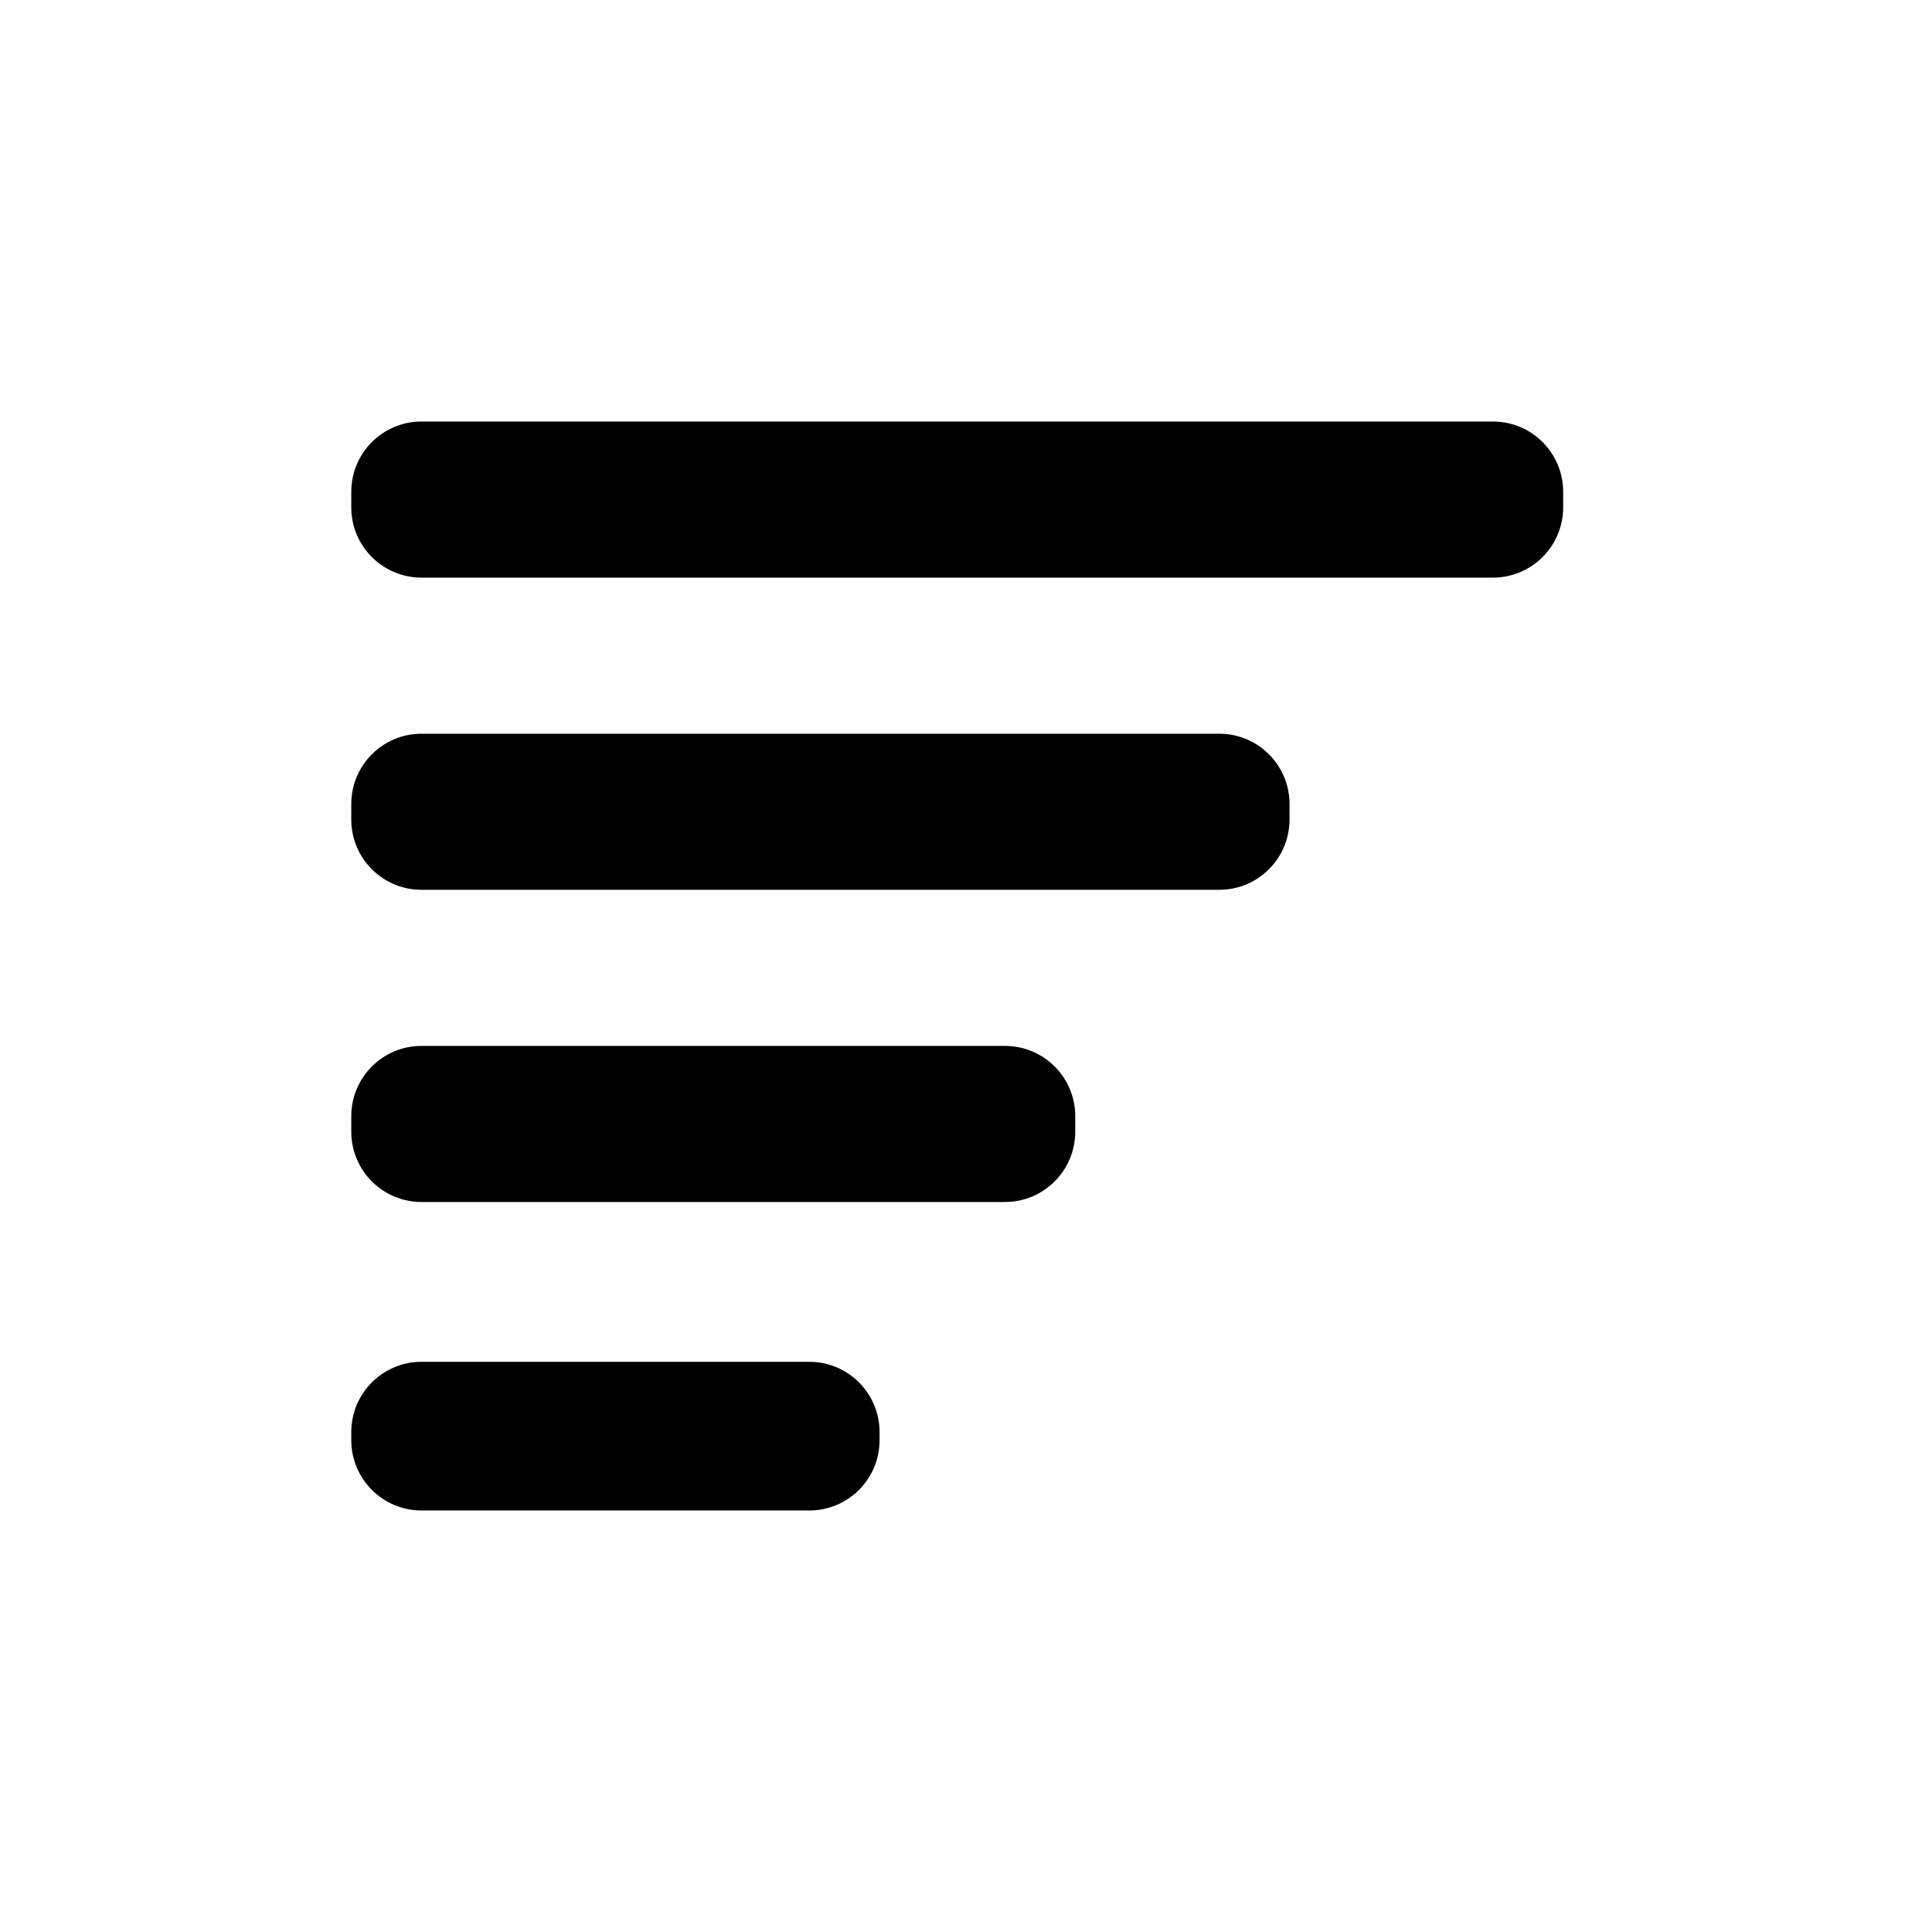
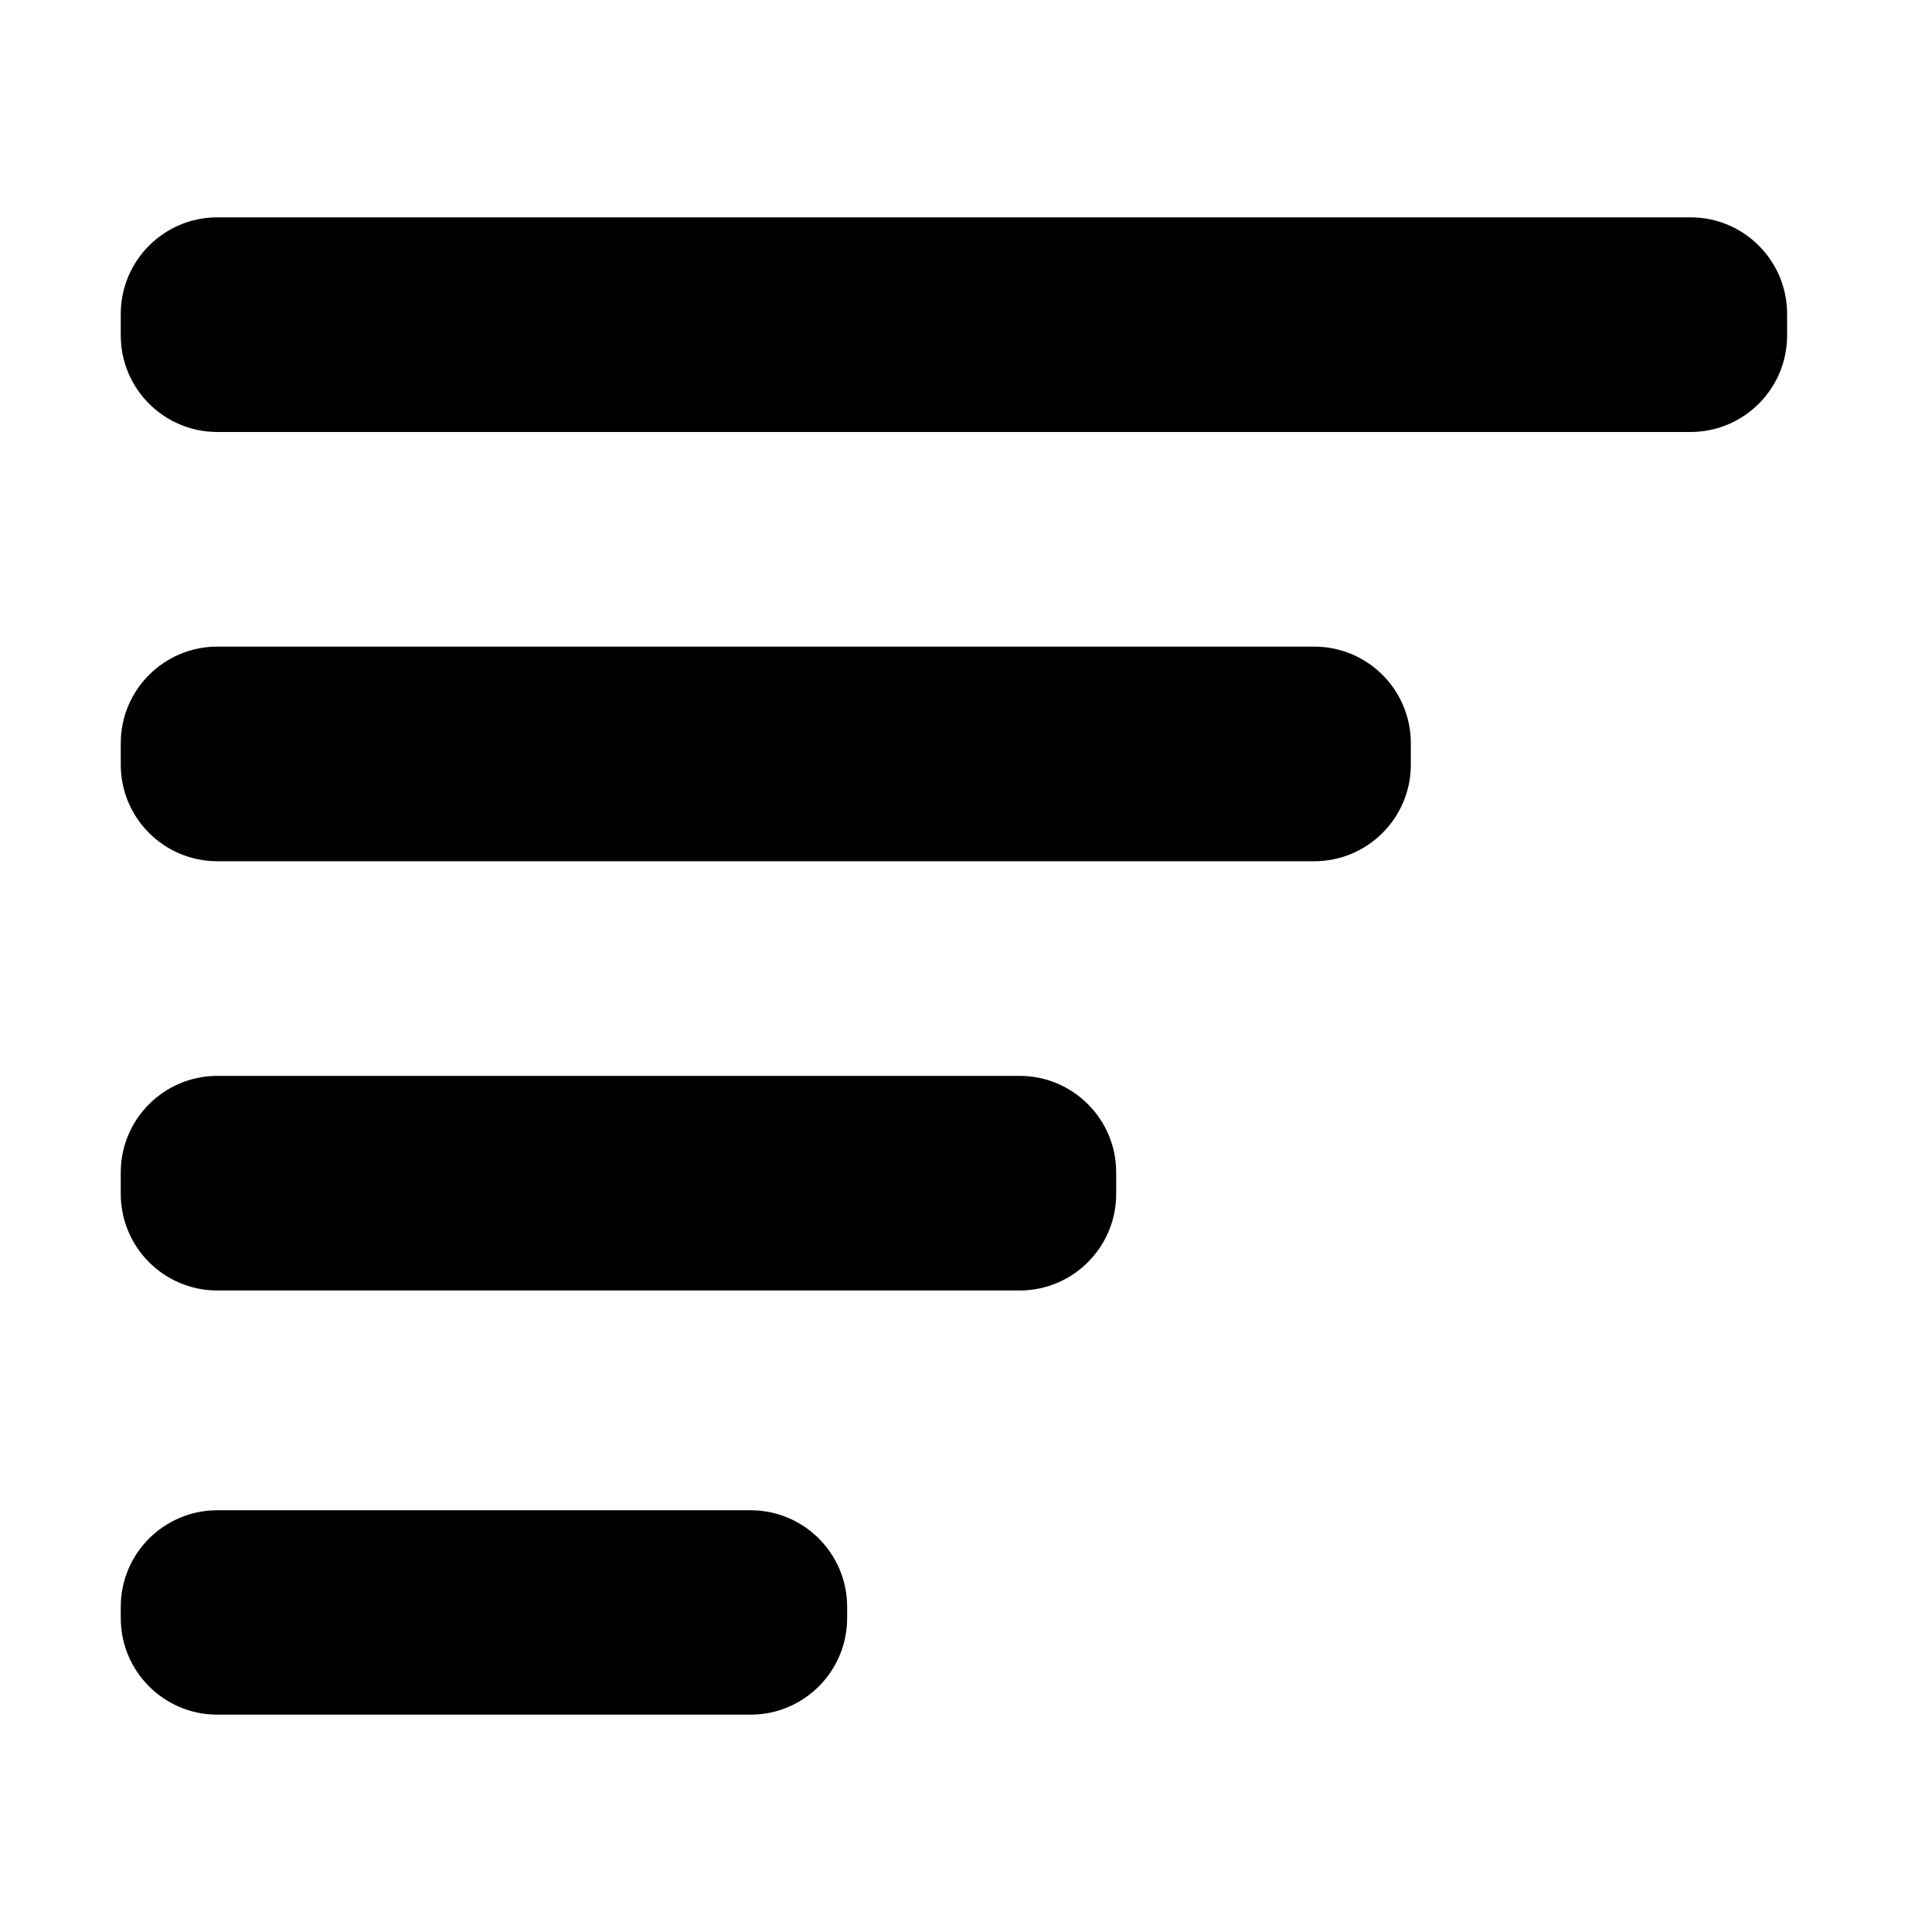
- <svg xmlns="http://www.w3.org/2000/svg" width="110px" height="110px" viewBox="0 0 110 110" version="1.1">
+ <svg xmlns="http://www.w3.org/2000/svg" width="110px" height="110px" viewBox="15 15 80 80" version="1.1">
  <g id="viz_bar_chart" stroke="none" stroke-width="1" fill="none" fill-rule="evenodd">
    <g id="Group-3" transform="translate(20, 24)" fill="currentColor">
      <g id="Group-2" transform="translate(34.5, 31) rotate(-270) translate(-34.5, -31) translate(3.5, -3.5)">
        <path d="M-26.056,30.056 L34.944,30.056 C37.153,30.056 38.944,31.847 38.944,34.056 L38.944,34.944 C38.944,37.153 37.153,38.944 34.944,38.944 L-26.056,38.944 C-28.265,38.944 -30.056,37.153 -30.056,34.944 L-30.056,34.056 C-30.056,31.847 -28.265,30.056 -26.056,30.056 Z" id="Rectangle-Copy-59" transform="translate(4.443686, 34.5) rotate(-90) translate(-4.443686, -34.5) " />
        <path d="M-0.491,37.847 L44.928,37.847 C47.137,37.847 48.928,39.637 48.928,41.847 L48.928,42.734 C48.928,44.943 47.137,46.734 44.928,46.734 L-0.491,46.734 C-2.7,46.734 -4.491,44.943 -4.491,42.734 L-4.491,41.847 C-4.491,39.637 -2.7,37.847 -0.491,37.847 Z" id="Rectangle-Copy-62" transform="translate(22.21843, 42.29032) rotate(-90) translate(-22.21843, -42.29032) " />
        <path d="M23.384,43.947 L56.603,43.947 C58.812,43.947 60.603,45.738 60.603,47.947 L60.603,48.834 C60.603,51.043 58.812,52.834 56.603,52.834 L23.384,52.834 C21.175,52.834 19.384,51.043 19.384,48.834 L19.384,47.947 C19.384,45.738 21.175,43.947 23.384,43.947 Z" id="Rectangle-Copy-66" transform="translate(39.99317, 48.39061) rotate(-90) translate(-39.99317, -48.39061) " />
        <path d="M46.729,49.729 L68.807,49.729 C71.016,49.729 72.807,51.519 72.807,53.729 L72.807,54.193 C72.807,56.402 71.016,58.193 68.807,58.193 L46.729,58.193 C44.519,58.193 42.729,56.402 42.729,54.193 L42.729,53.729 C42.729,51.519 44.519,49.729 46.729,49.729 Z" id="Rectangle-Copy-67" transform="translate(57.76792, 53.96072) rotate(-90) translate(-57.76792, -53.96072) " />
      </g>
    </g>
  </g>
</svg>
